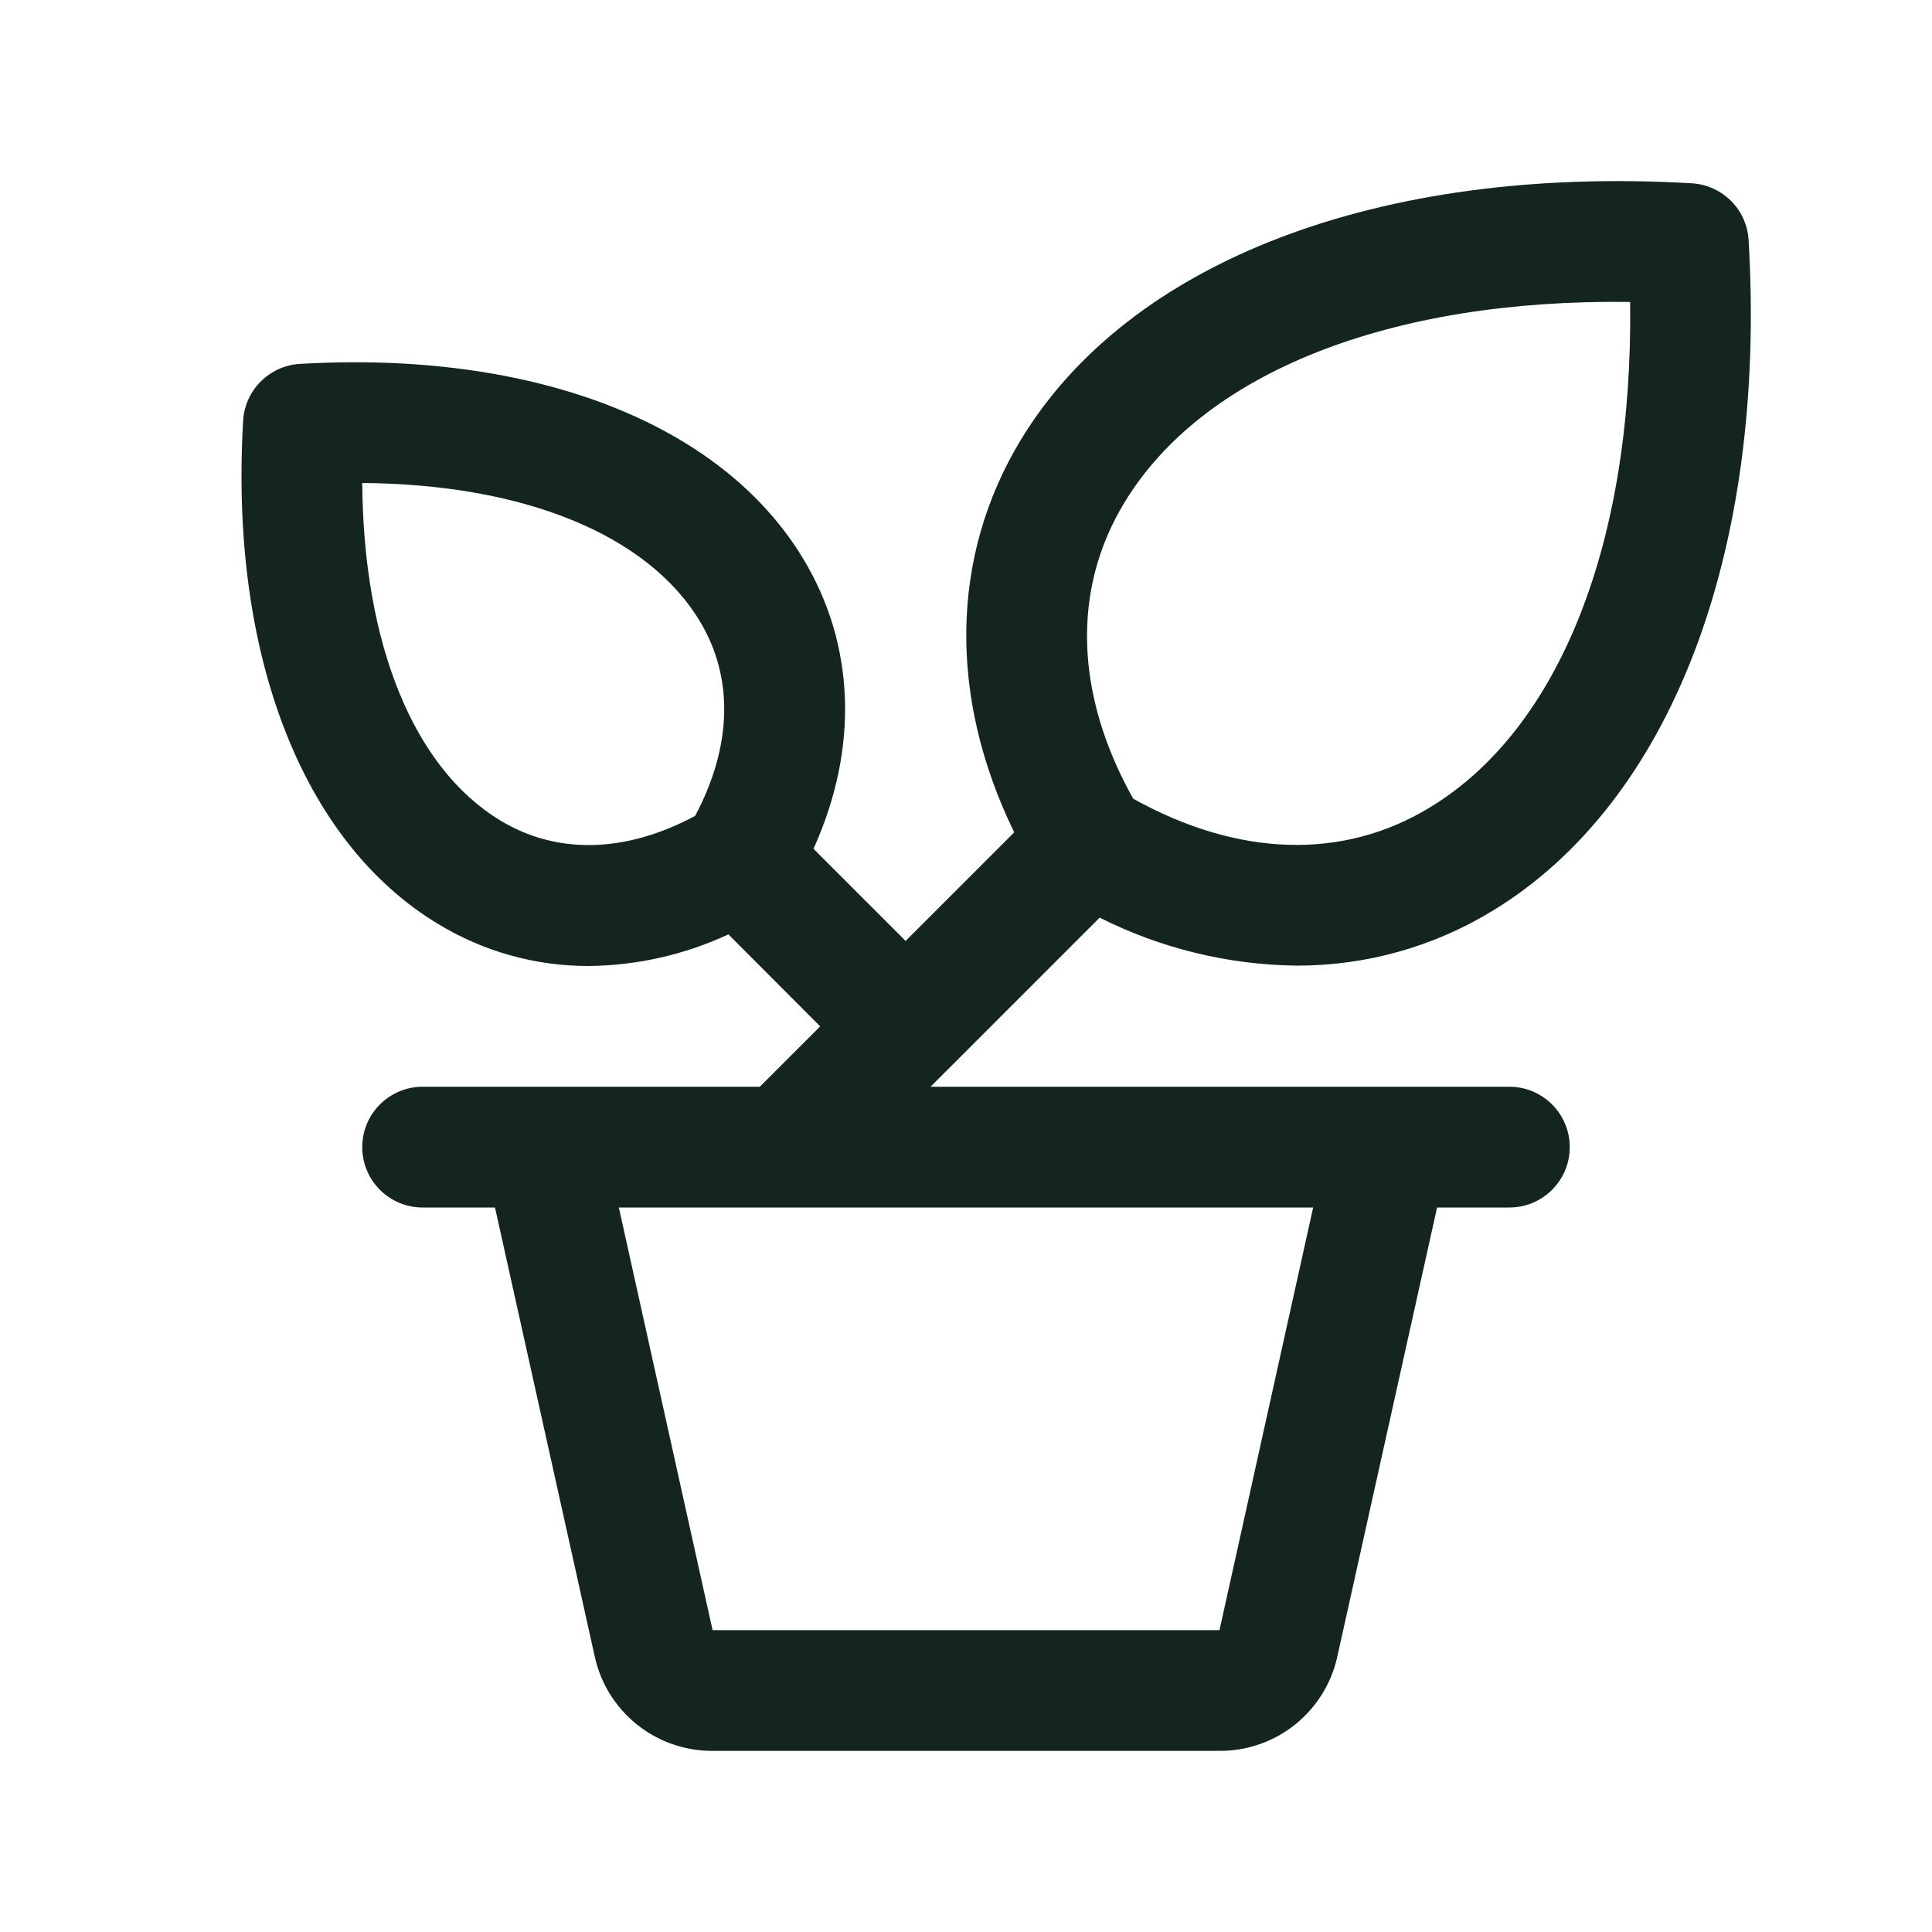
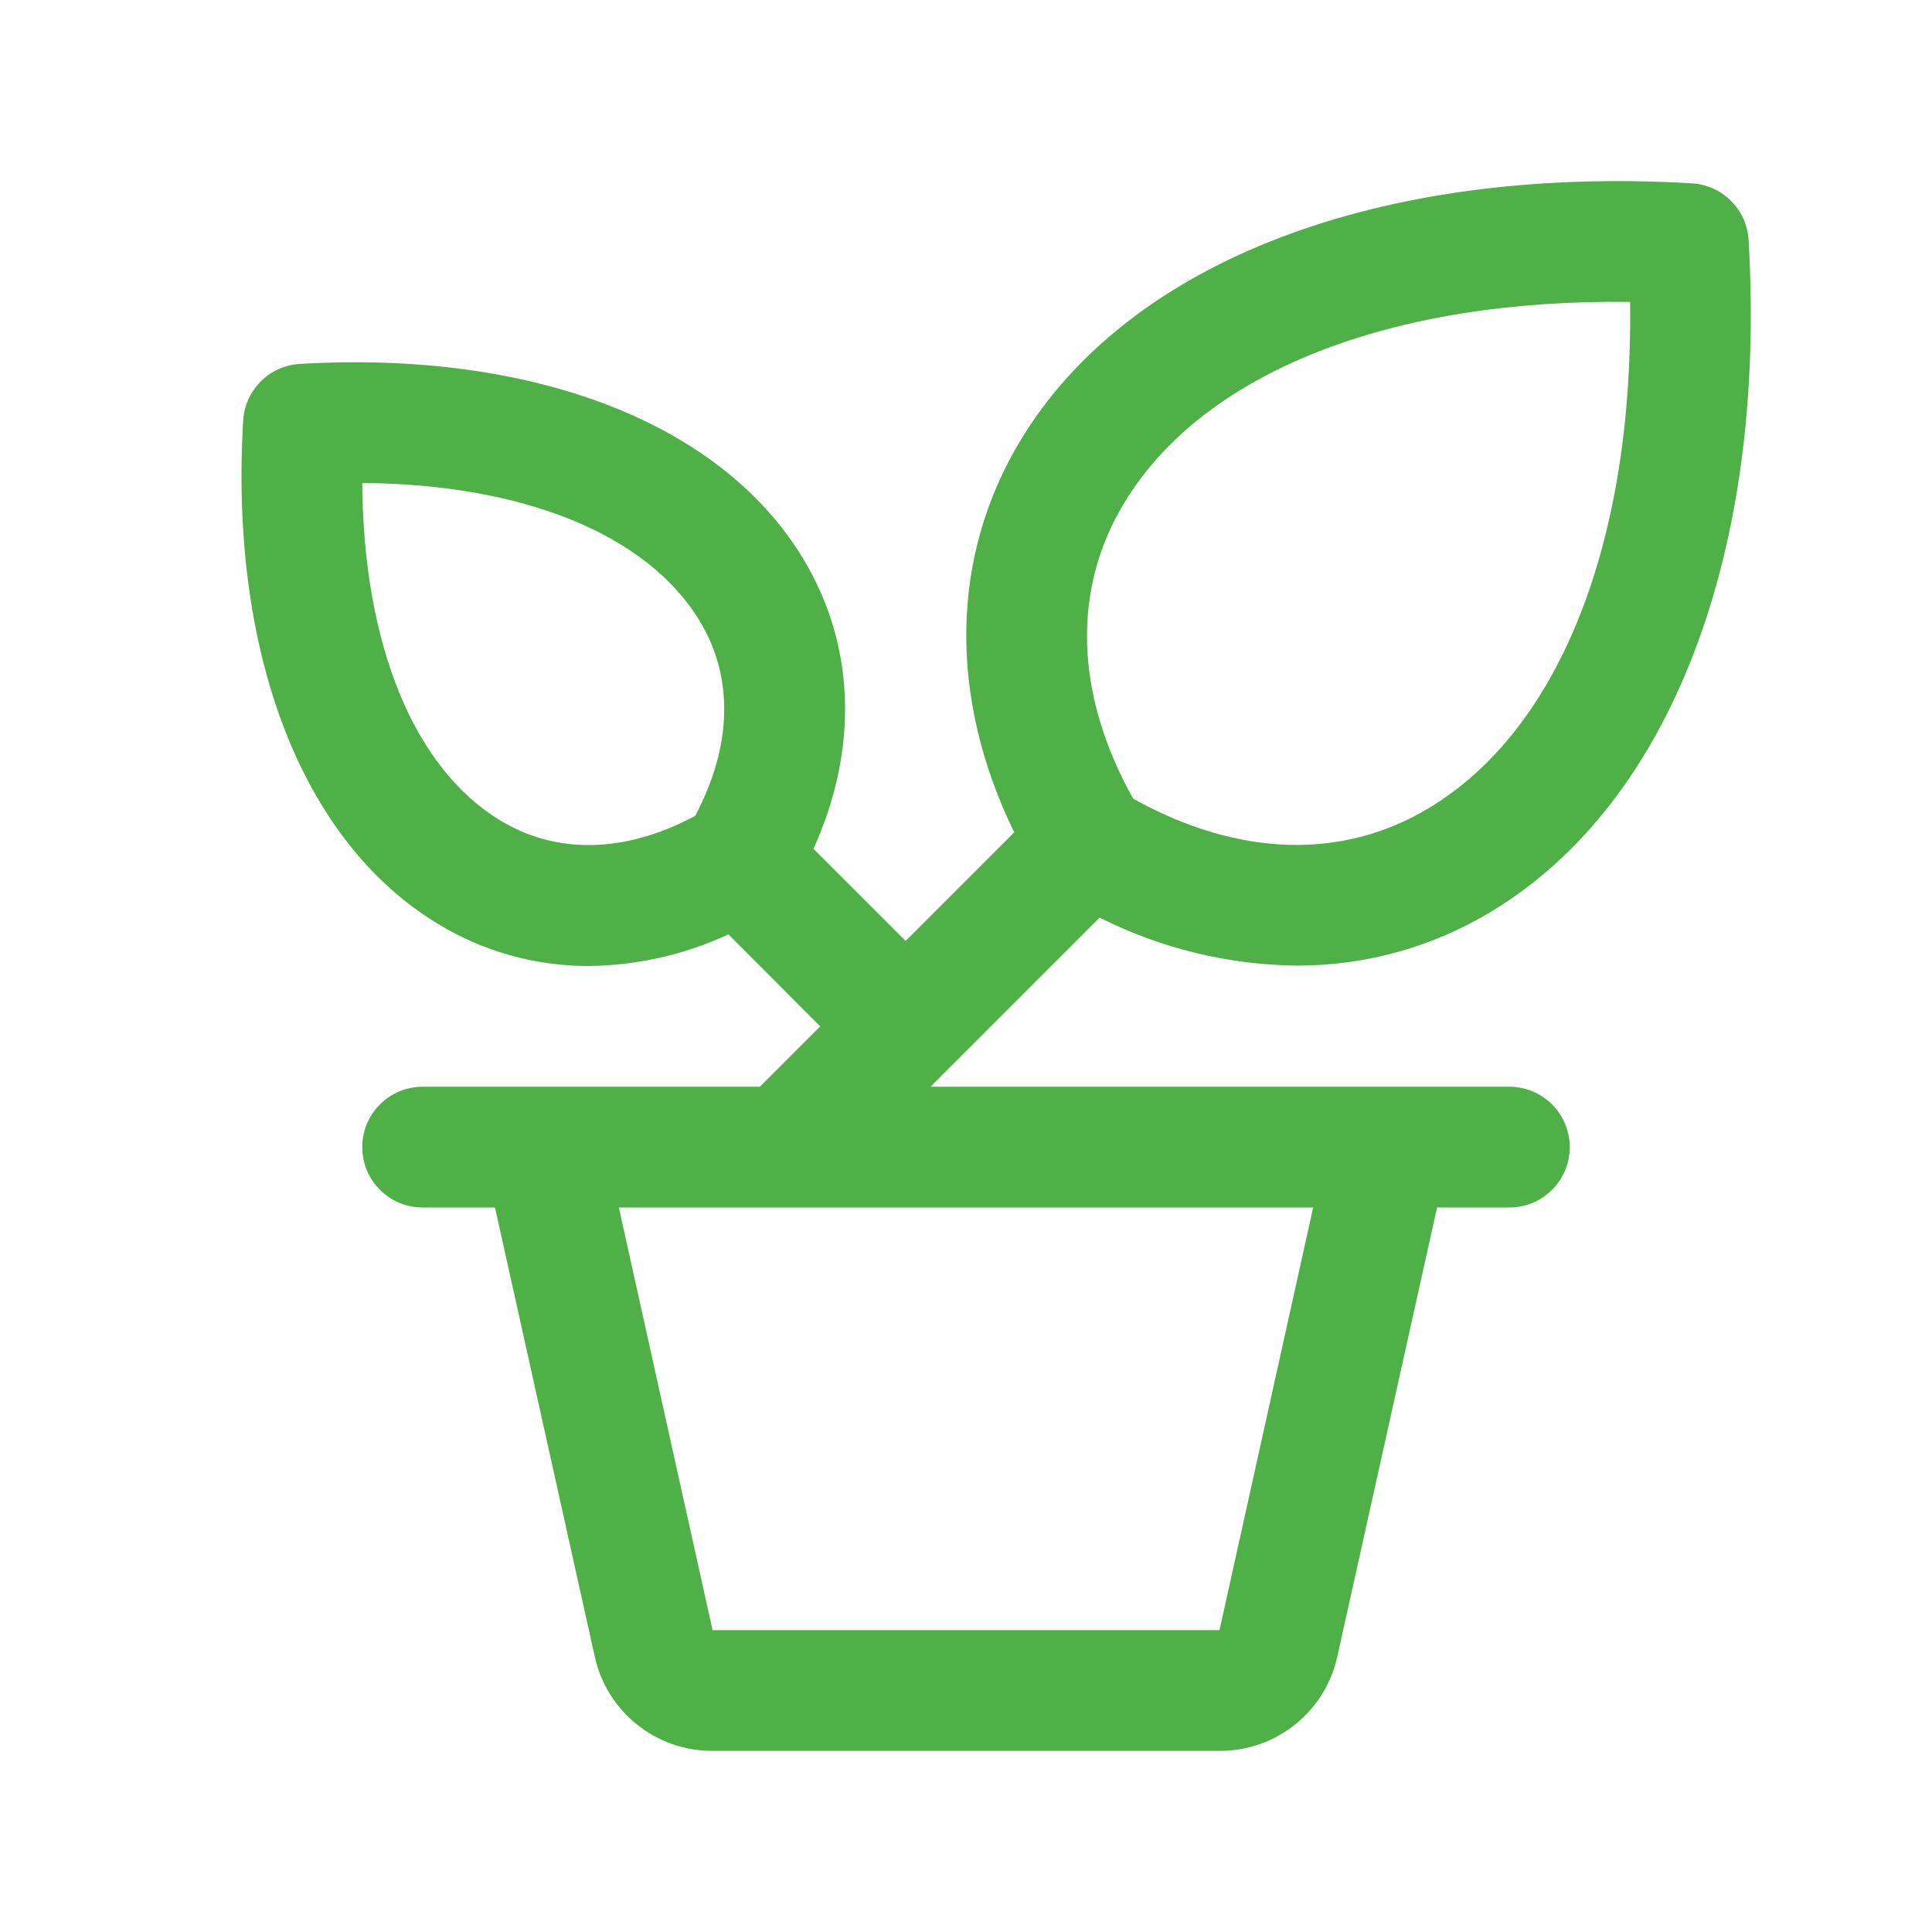
- <svg xmlns="http://www.w3.org/2000/svg" width="32" height="32" fill="#14241e" viewBox="0 0 256 256">
+ <svg xmlns="http://www.w3.org/2000/svg" width="32" height="32" fill="#4fb048" viewBox="0 0 256 256">
  <path d="M200,144h-76.7l2.35-2.35h0l20.06-20.06a59.55,59.55,0,0,0,26.1,6.36,49.56,49.56,0,0,0,25.89-7.22c23.72-14.36,36.43-47.6,34-88.92a8,8,0,0,0-7.52-7.52c-41.32-2.42-74.56,10.28-88.92,34-9.36,15.45-9.6,34.11-.87,52L120,124.68l-12.21-12.21c6-13.25,5.57-27-1.39-38.48C95.53,56,70.61,46.41,39.73,48.22a8,8,0,0,0-7.51,7.51C30.4,86.6,40,111.52,58,122.4A38.22,38.22,0,0,0,78,128a45,45,0,0,0,18.52-4.19L108.68,136l-8,8H56a8,8,0,0,0,0,16h9.59l13.21,59.47A15.91,15.91,0,0,0,94.42,232h67.17a15.91,15.91,0,0,0,15.62-12.53L190.42,160H200a8,8,0,0,0,0-16ZM149,66.58c10.46-17.26,35.24-27,67-26.57.41,31.81-9.31,56.58-26.57,67-11.51,7-25.4,6.54-39.28-1.18C142.42,92,142,78.09,149,66.58ZM92.11,108.11c-9.2,4.93-18.31,5.16-25.83.6C54.78,101.74,48.15,85.31,48,64c21.31.15,37.75,6.78,44.71,18.28C97.27,89.8,97,98.91,92.11,108.11ZM161.59,216H94.42L82,160H174Z" />
</svg>
